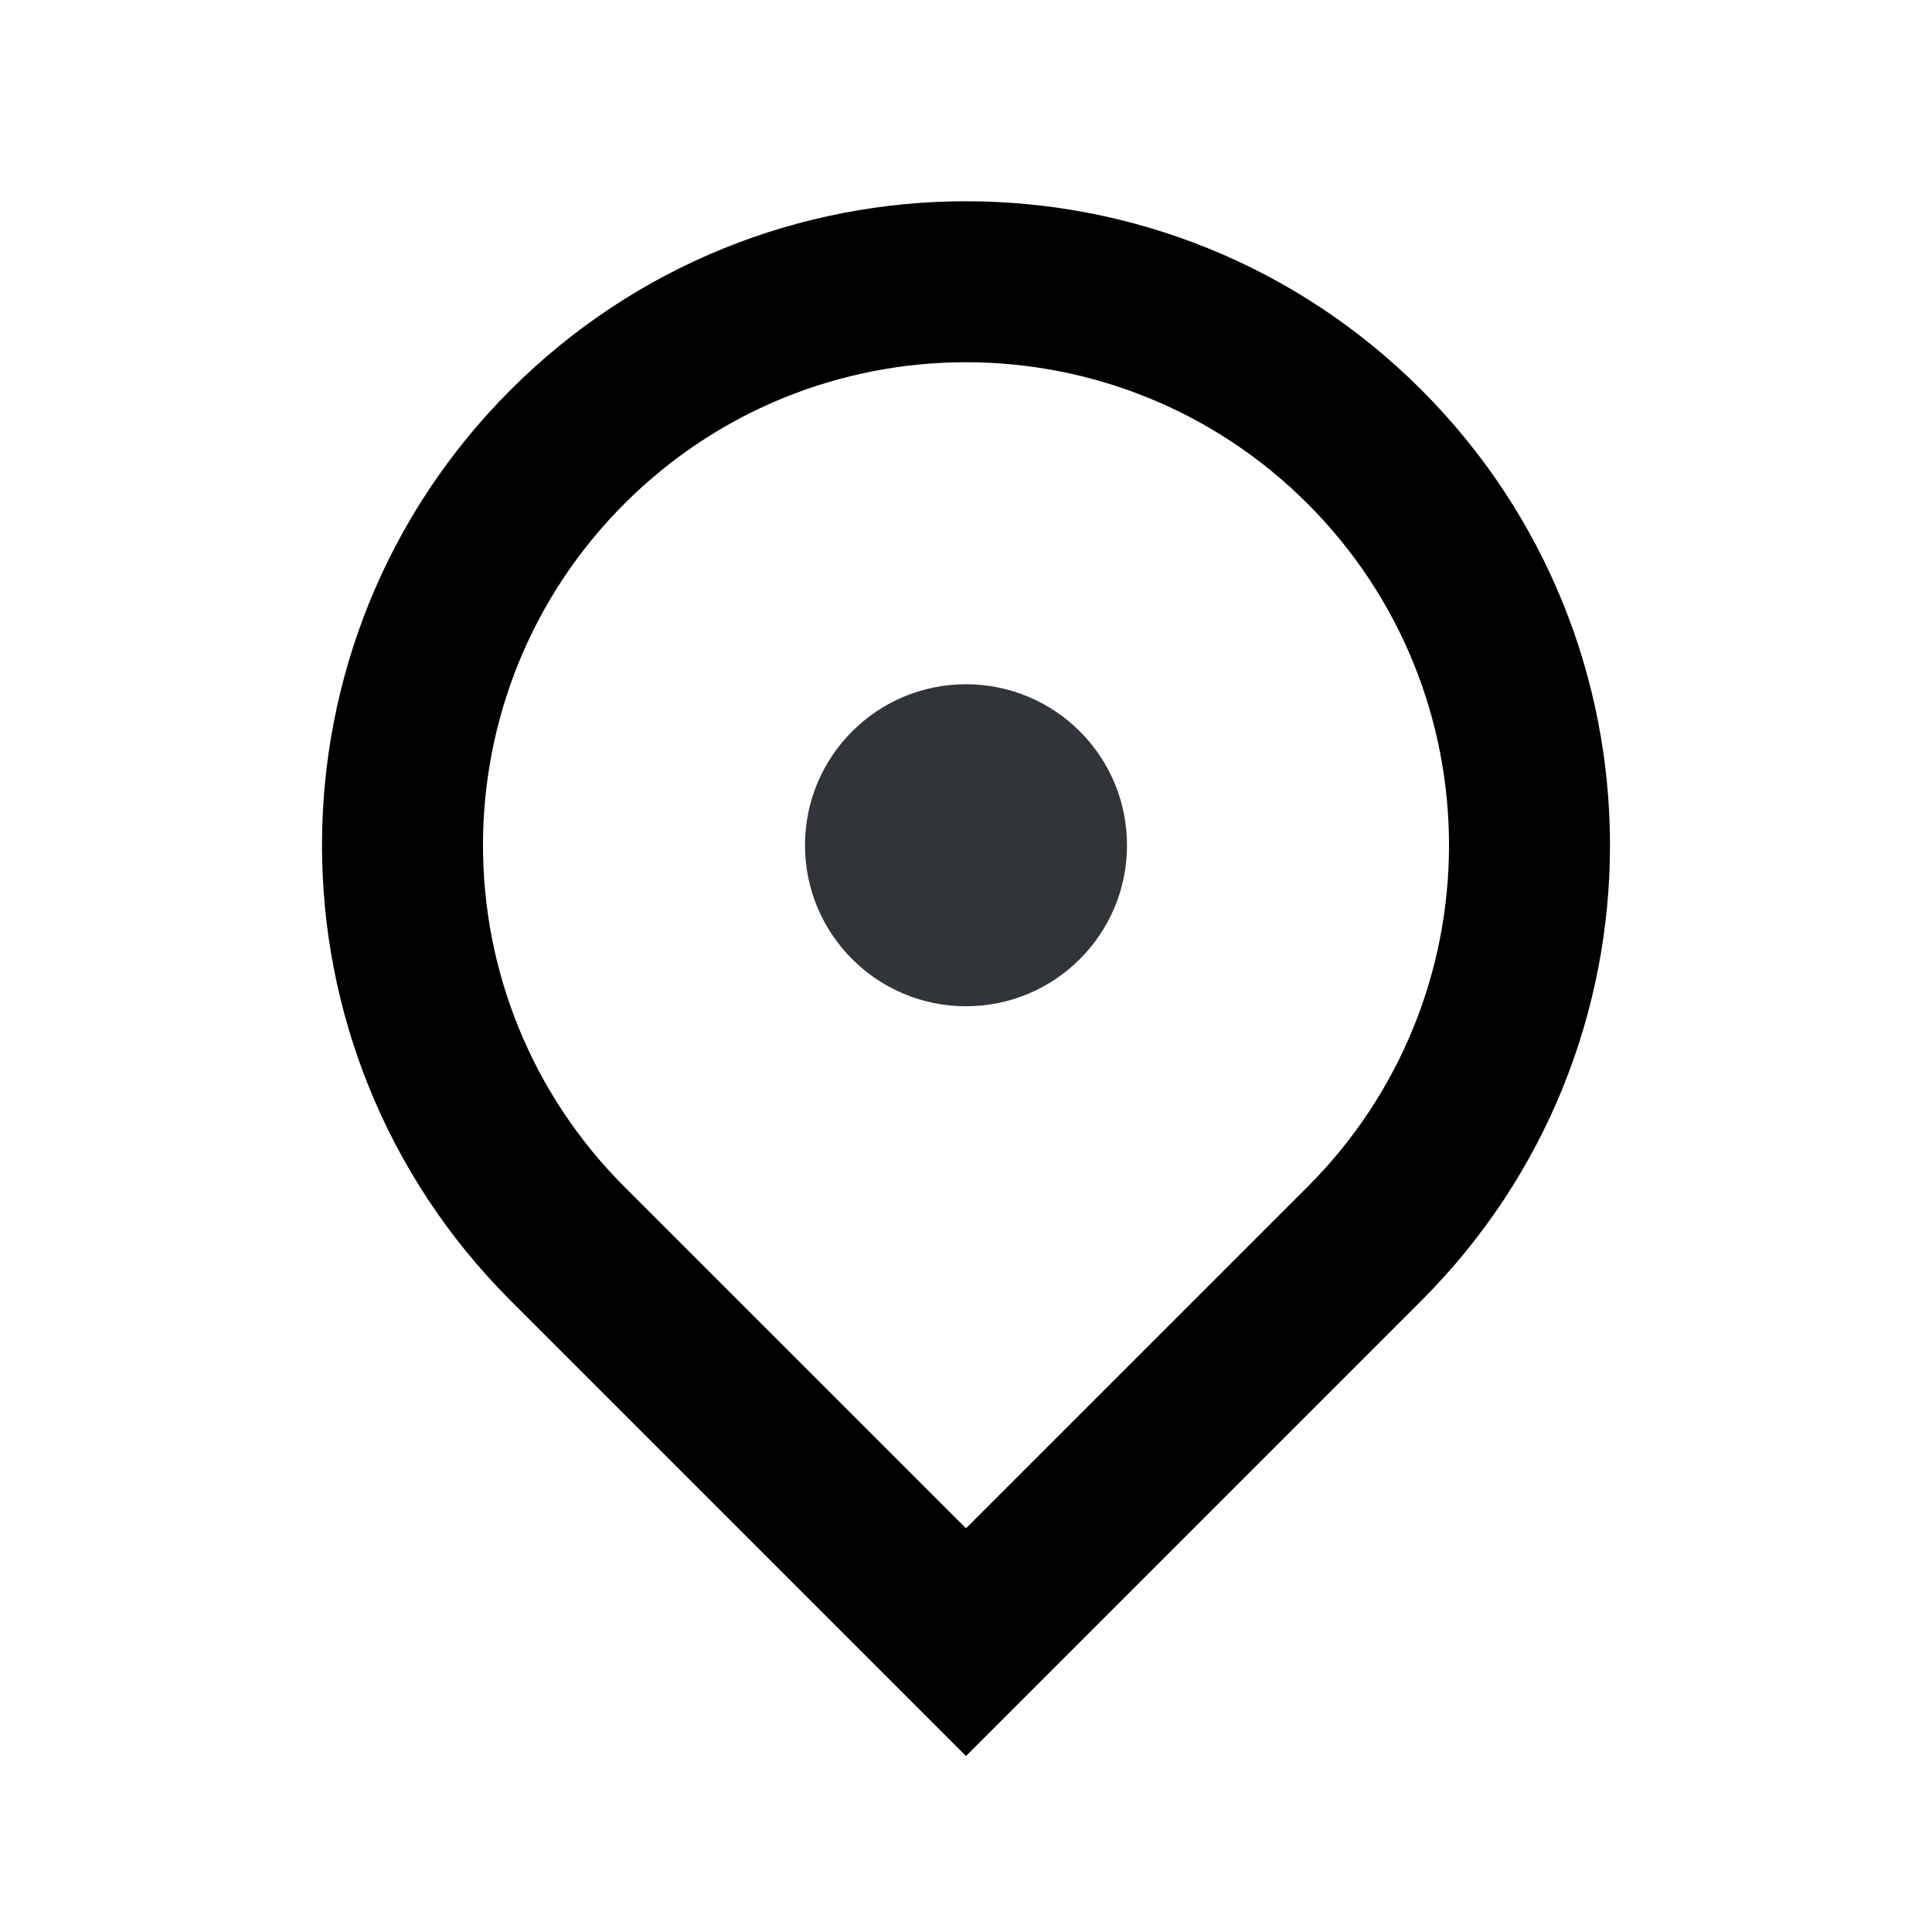
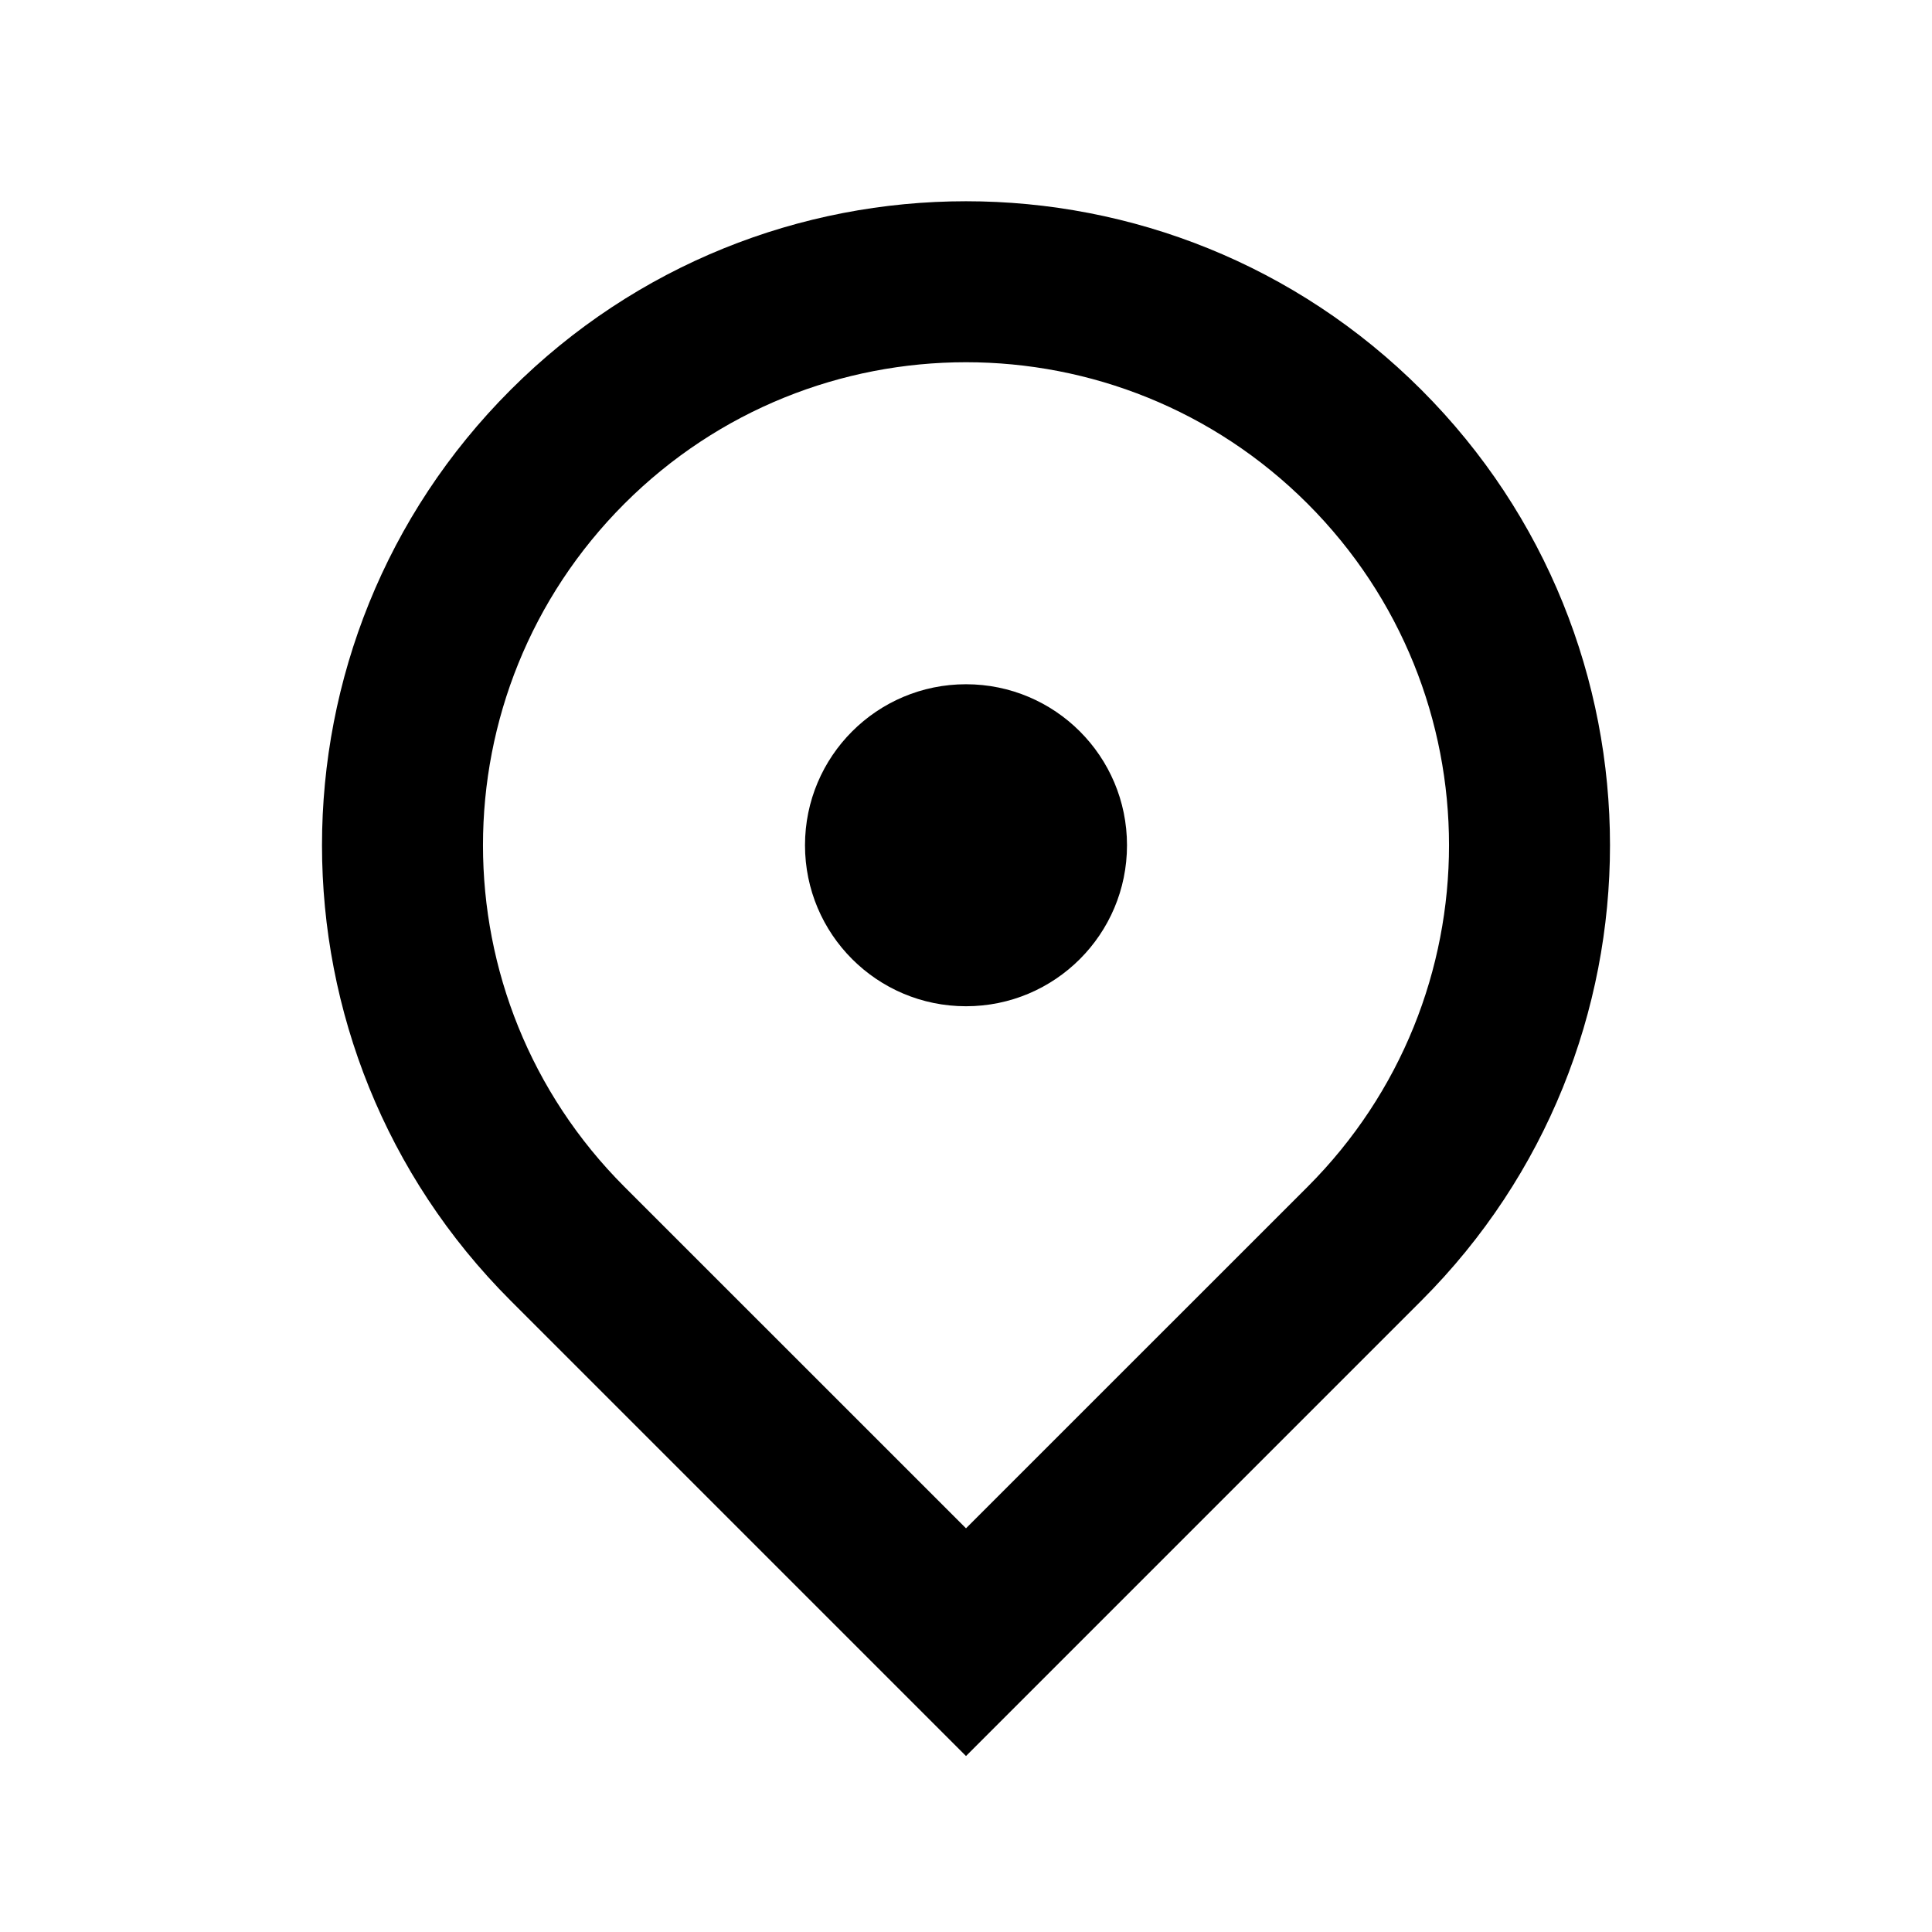
<svg xmlns="http://www.w3.org/2000/svg" width="24" height="24" viewBox="0 0 24 24" fill="none">
  <path fill-rule="evenodd" clip-rule="evenodd" d="M12 21.814L6.343 16.157C3.219 13.033 3.219 7.967 6.343 4.843C9.467 1.719 14.533 1.719 17.657 4.843C20.781 7.967 20.781 13.033 17.657 16.157L12 21.814ZM12 18.985L16.243 14.743C18.586 12.399 18.586 8.601 16.243 6.257C13.899 3.914 10.101 3.914 7.757 6.257C5.414 8.601 5.414 12.399 7.757 14.743L12 18.985Z" fill="currentColor" />
-   <path d="M14 10.5C14 11.605 13.105 12.5 12 12.5C10.895 12.5 10 11.605 10 10.5C10 9.395 10.895 8.5 12 8.5C13.105 8.5 14 9.395 14 10.5Z" fill="#313438" />
+   <path d="M14 10.5C14 11.605 13.105 12.5 12 12.5C10.895 12.5 10 11.605 10 10.5C10 9.395 10.895 8.5 12 8.5C13.105 8.5 14 9.395 14 10.5Z" fill="currentColor" />
</svg>
